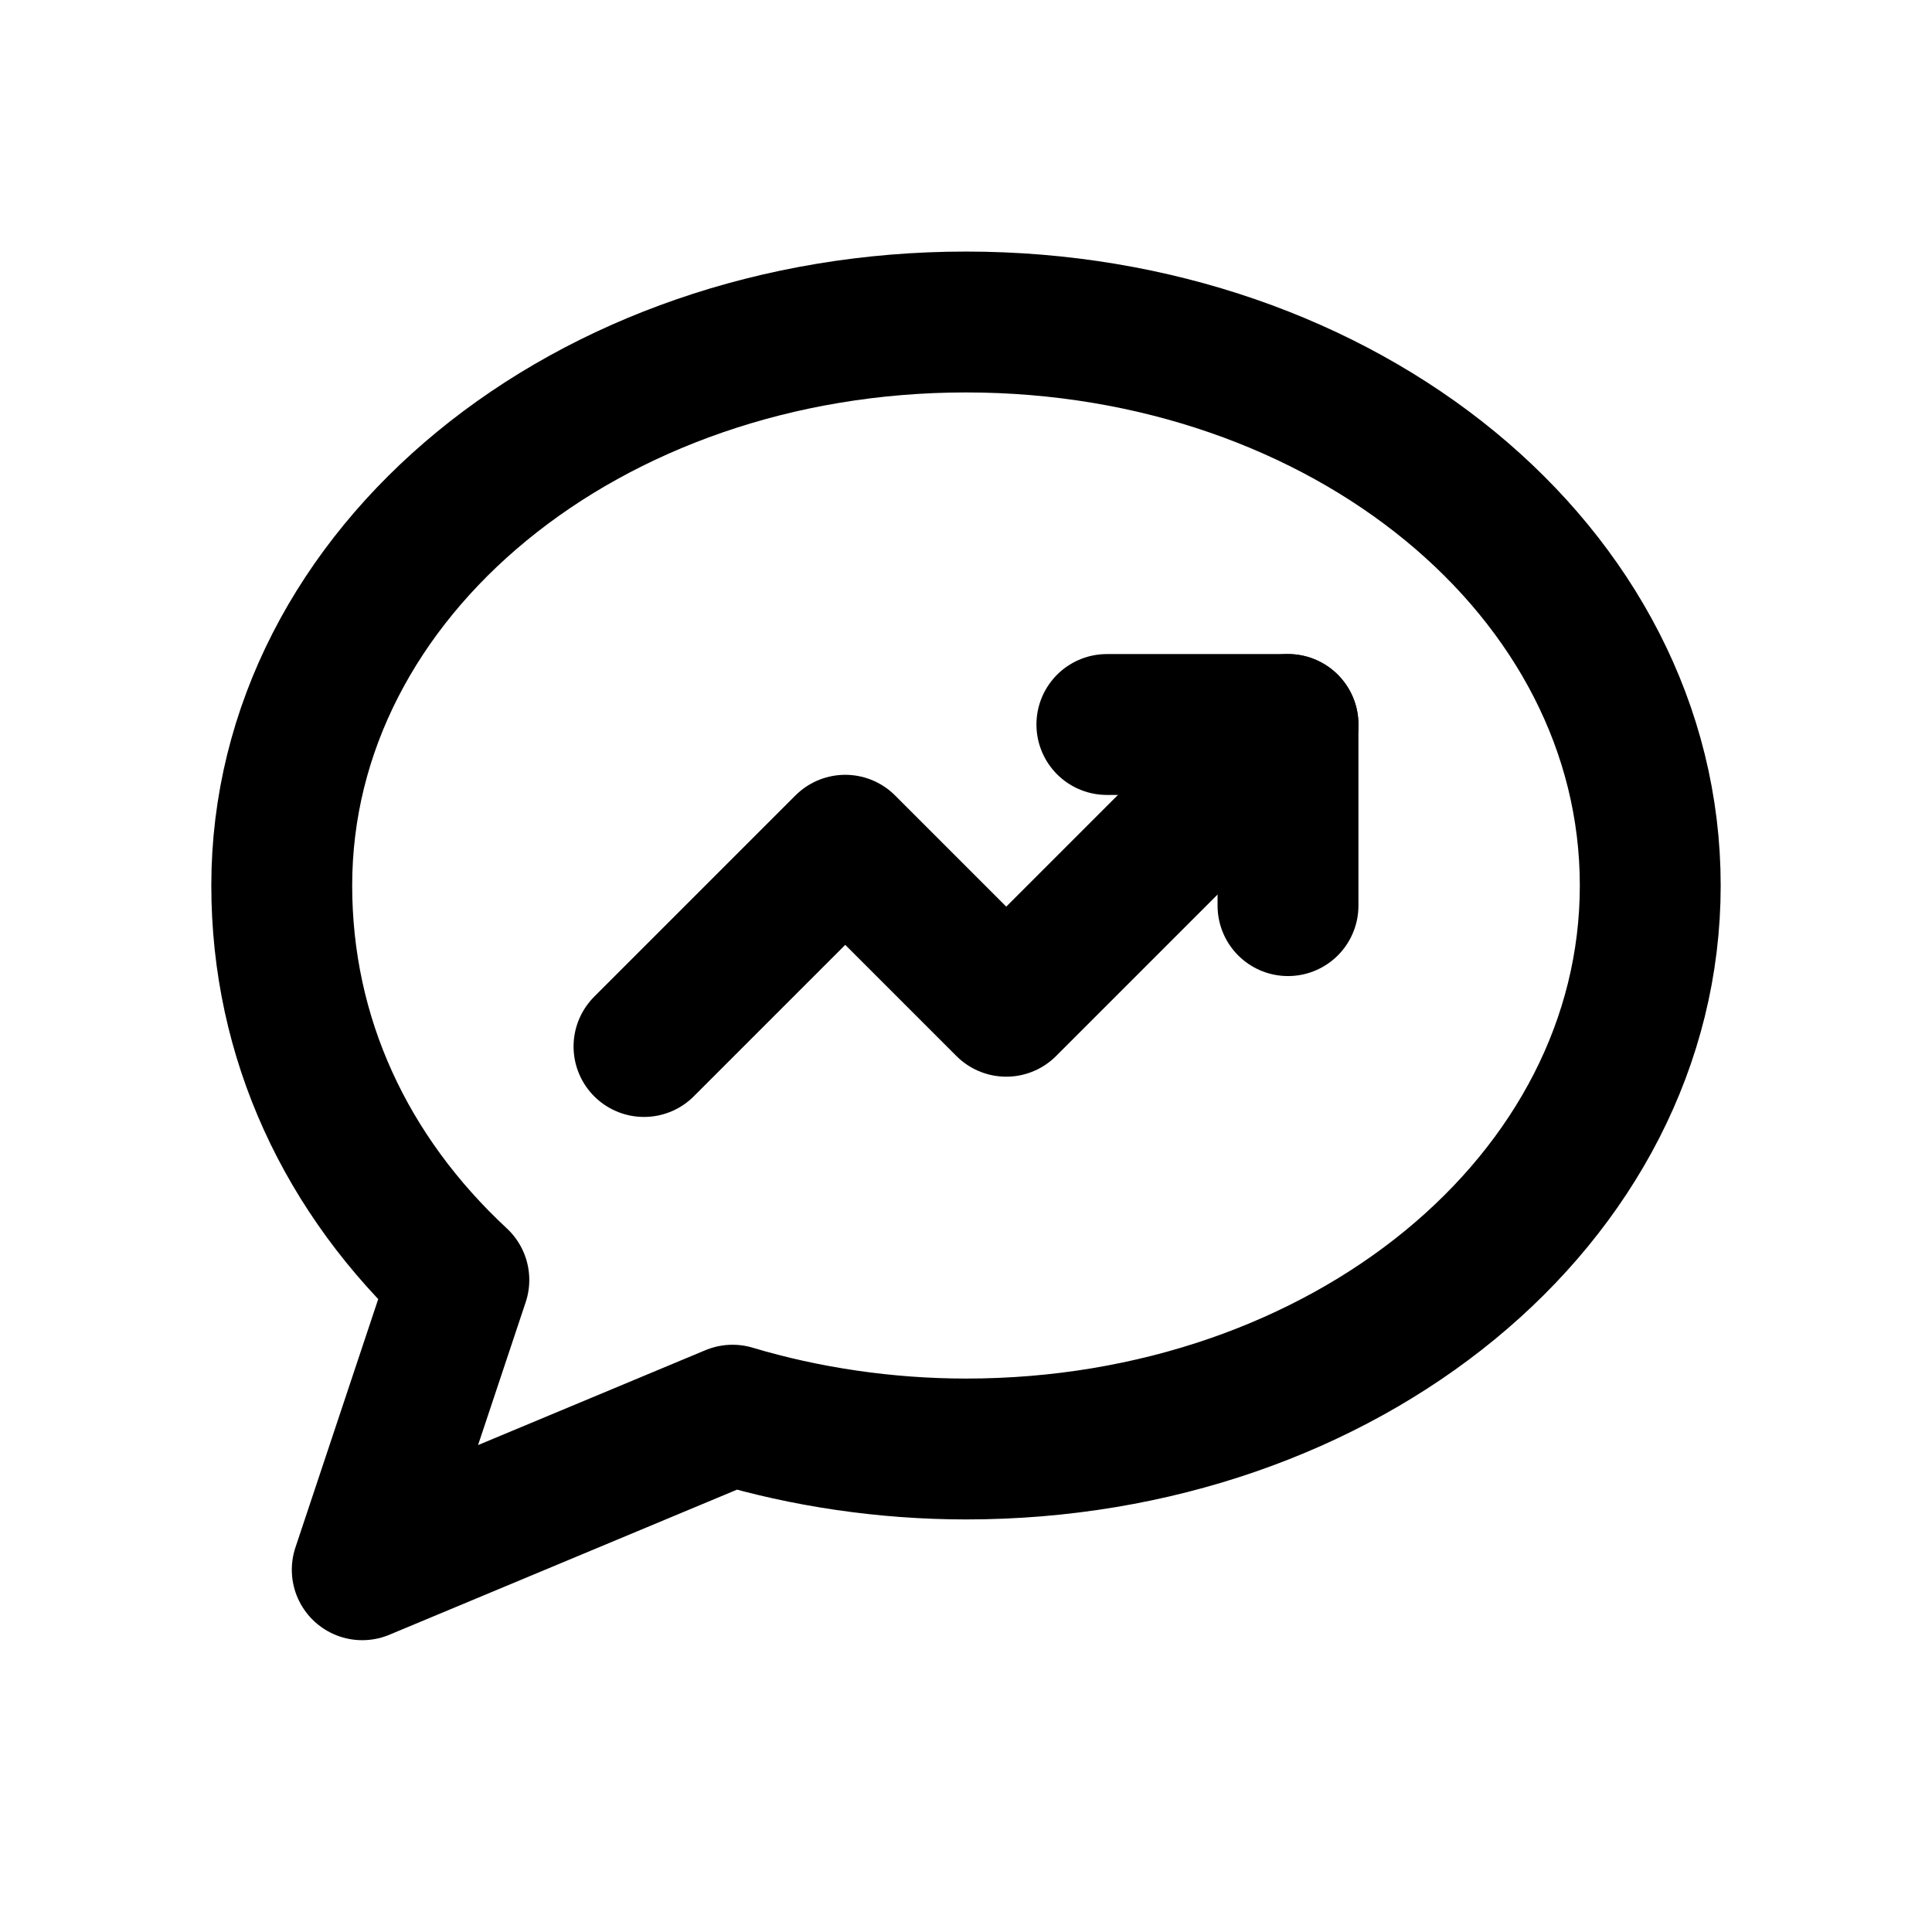
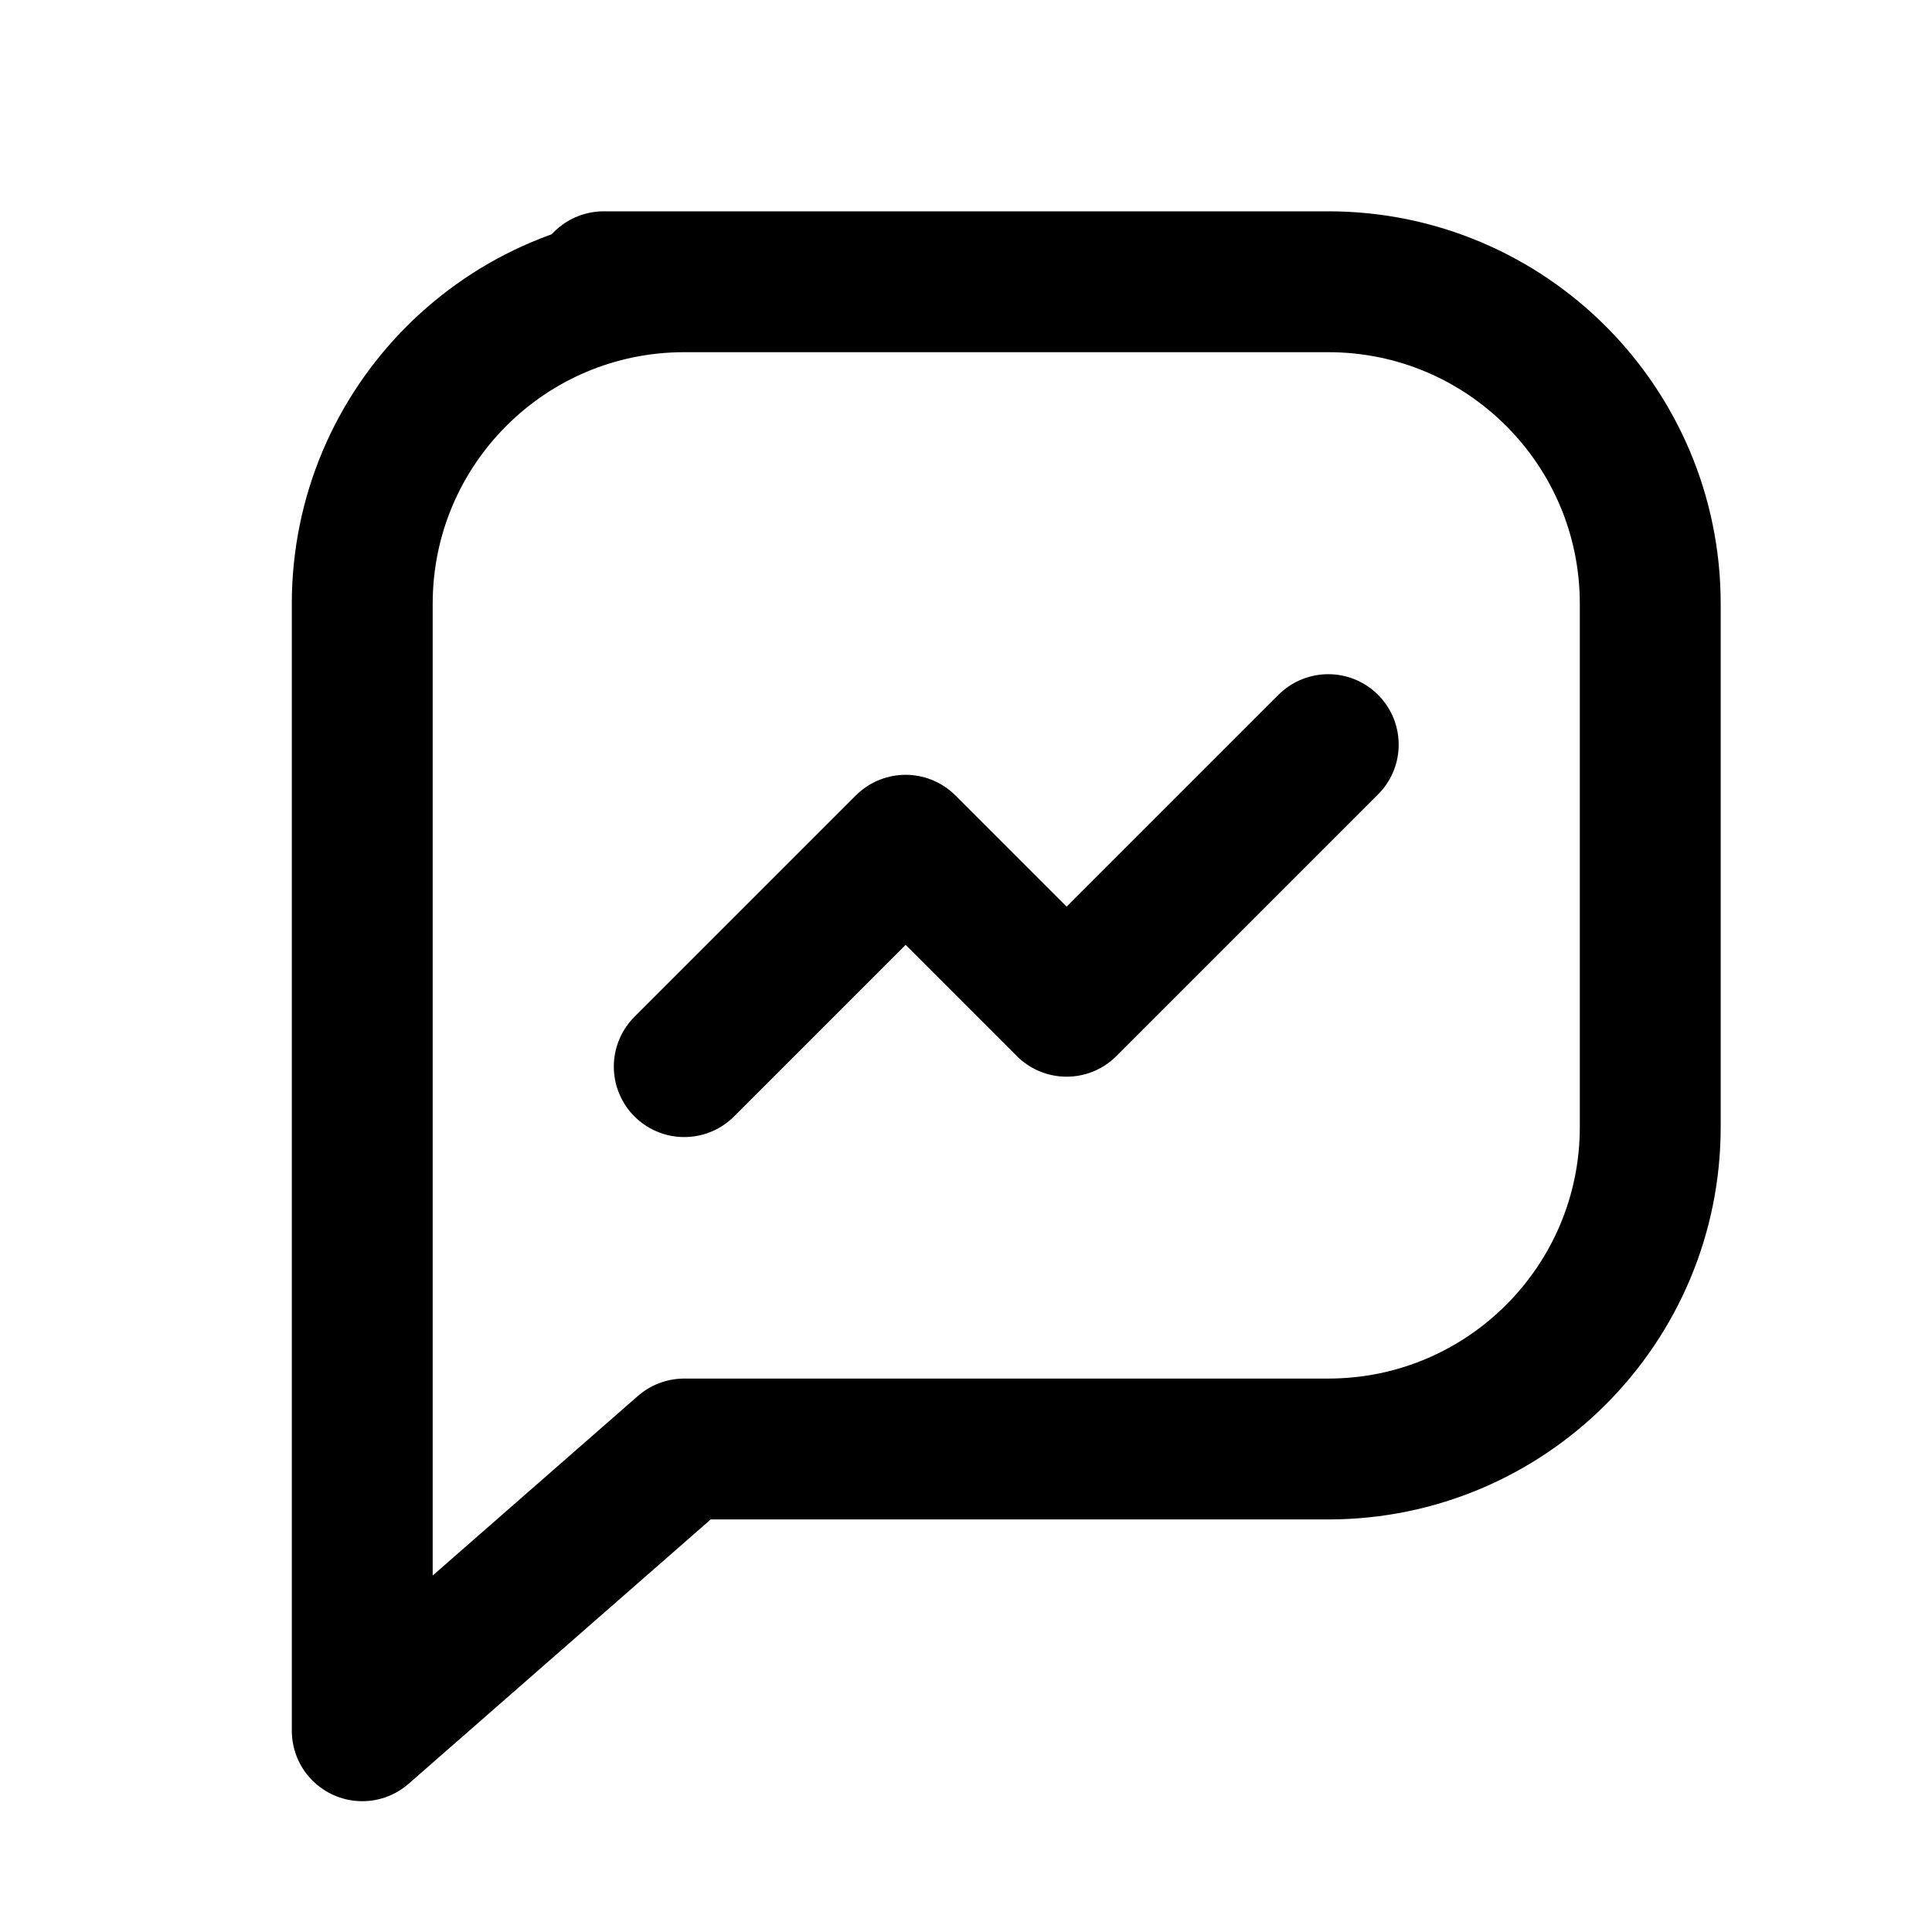
<svg xmlns="http://www.w3.org/2000/svg" width="24" height="24" viewBox="0 0 24 24" fill="none" stroke="currentColor" stroke-width="1.75" stroke-linecap="round" stroke-linejoin="round">
-   <path d="M12 4c4.7 0 8.5 3.1 8.5 7s-3.8 7-8.5 7c-1 0-2-.15-2.9-.42L4.5 19.5l1.2-3.6C4.3 14.6 3.5 12.9 3.5 11c0-3.9 3.8-7 8.5-7Z" />
-   <path d="M8 13l2.5-2.5 2 2L16 9" />
-   <path d="M13.75 9H16v2.25" />
+   <path d="M7.5 3.5h9a4 4 0 0 1 4 4v6.5a4 4 0 0 1-4 4H8.5L4.5 21.5V7.5a4 4 0 0 1 4-4Z" />
+   <path d="M8.5 13.25l2.75-2.75 2 2 3.25-3.25" />
</svg>
